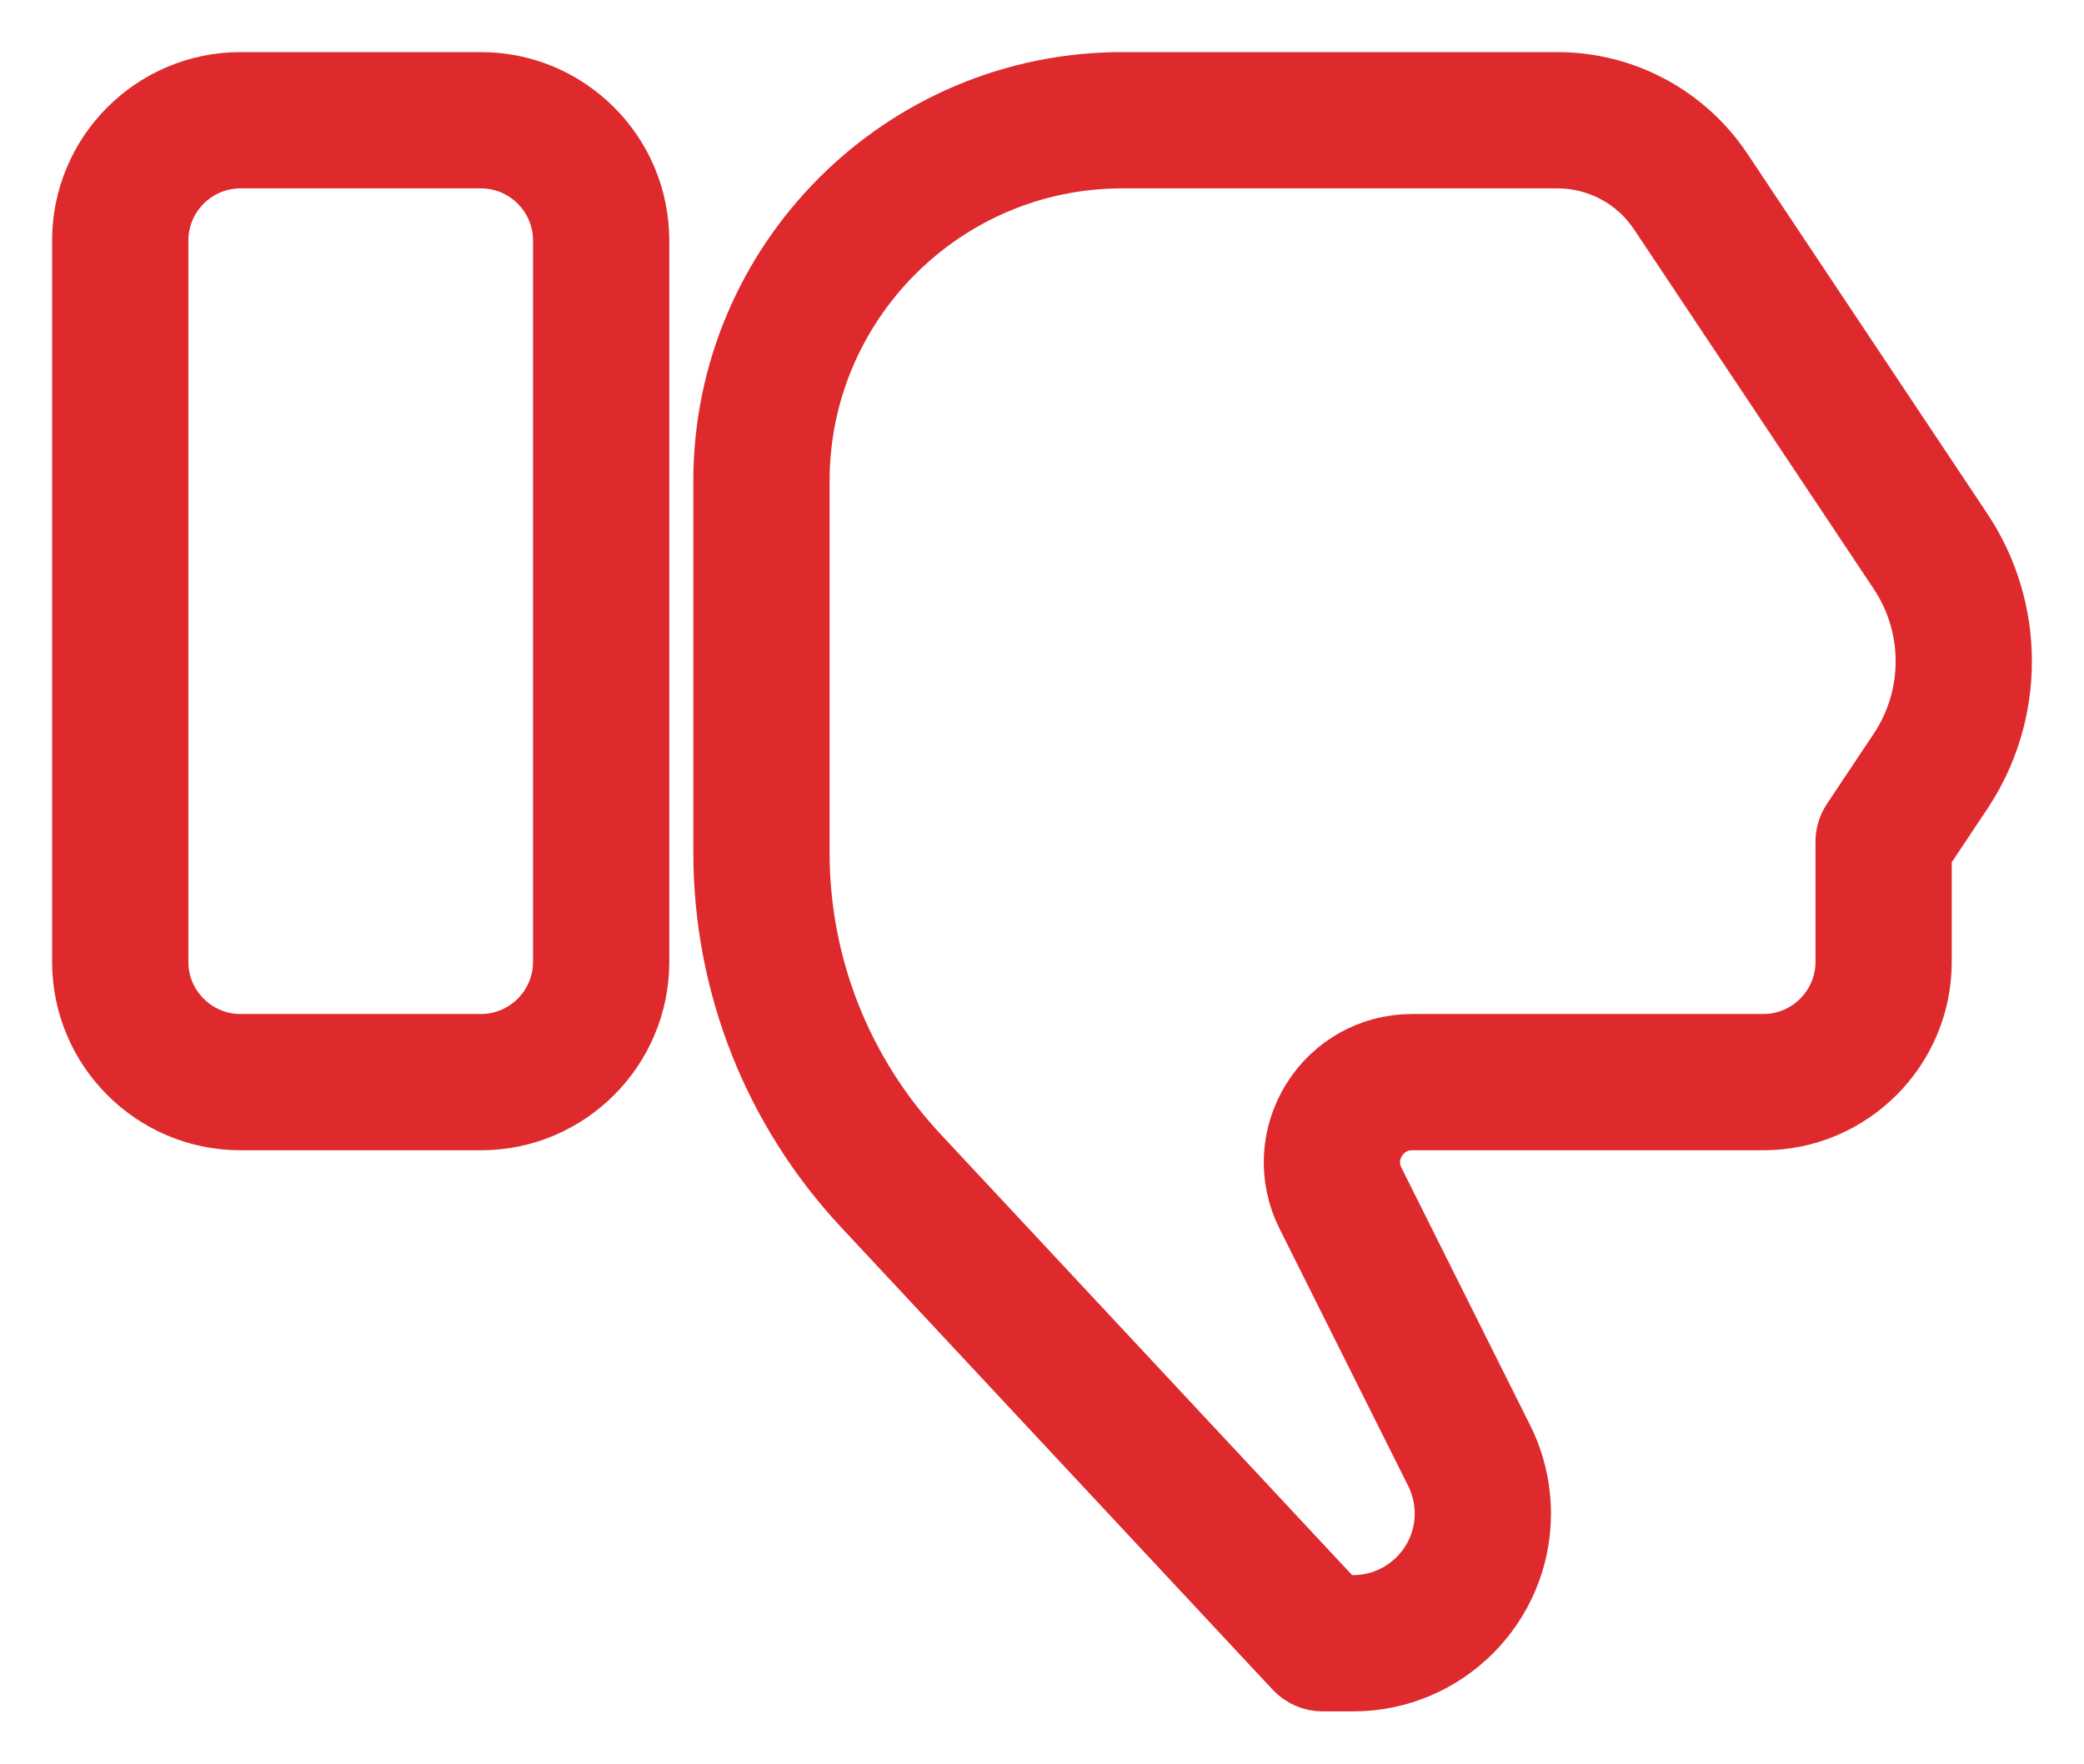
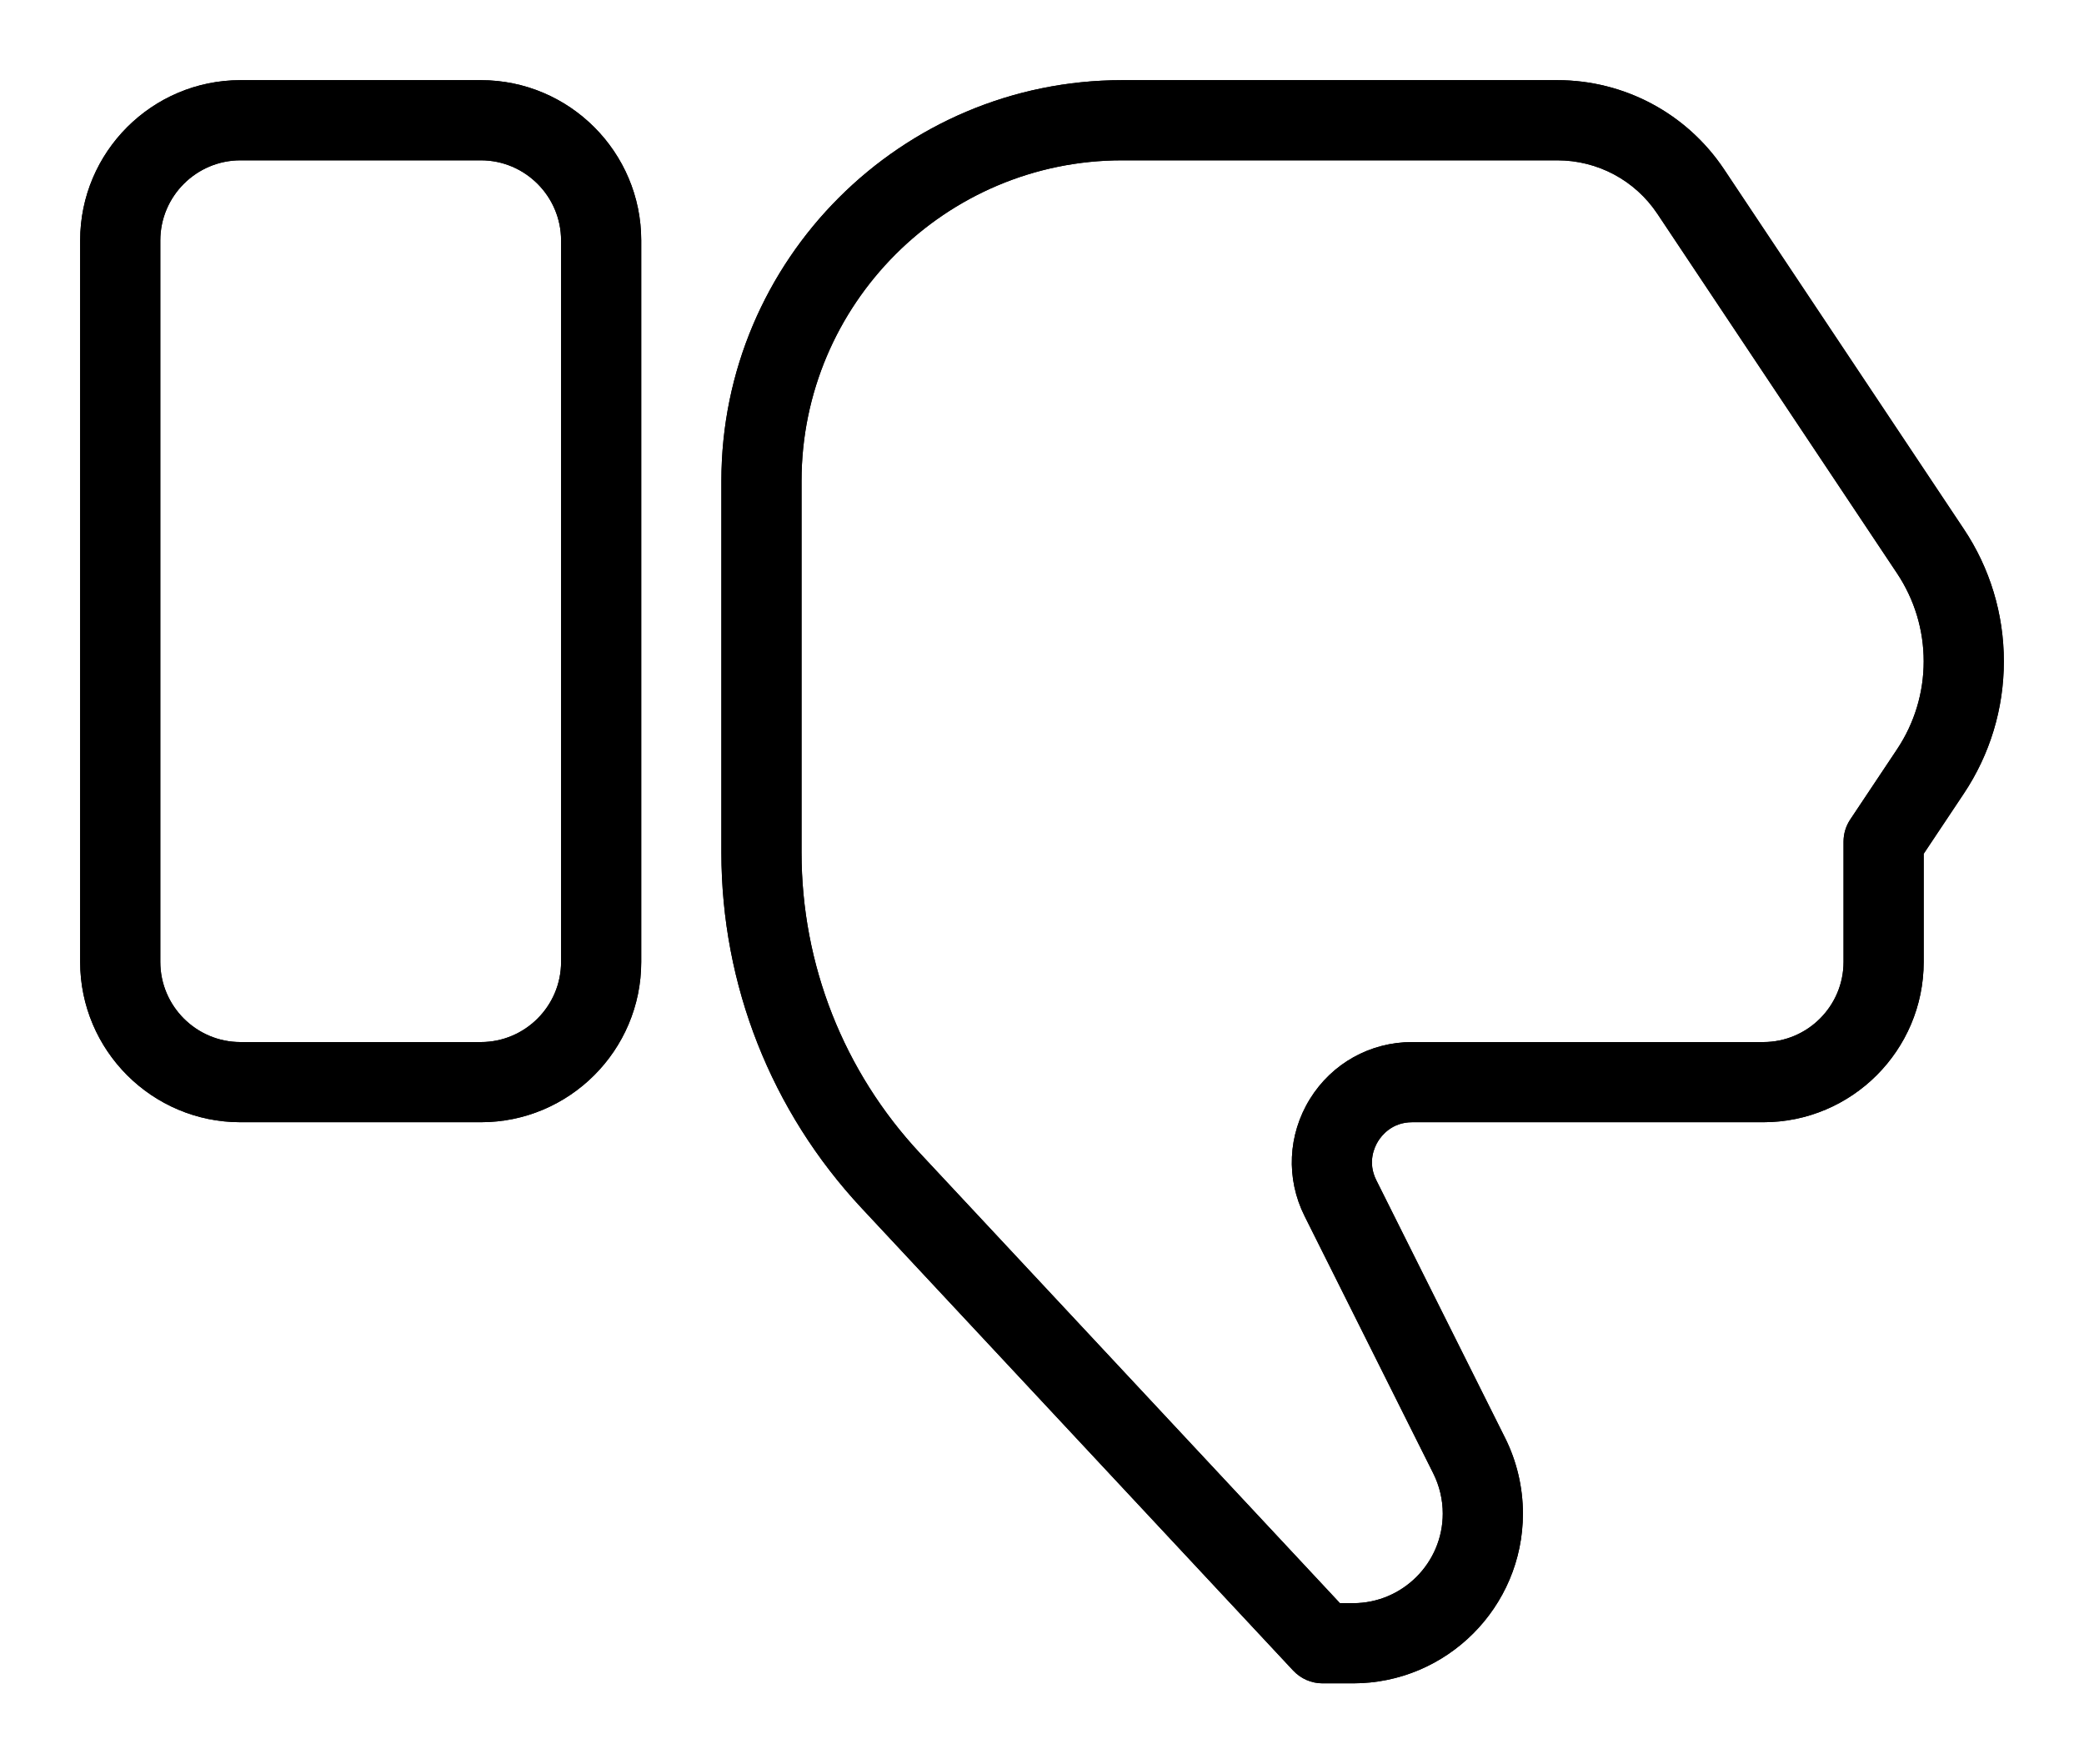
- <svg xmlns="http://www.w3.org/2000/svg" width="26" height="22" viewBox="0 0 26 22" fill="none">
-   <path d="M24.5 9.901L24 10.651V12C24 13.103 23.103 14 22 14H17.618C17.366 14 17.237 14.166 17.193 14.237C17.148 14.309 17.058 14.499 17.171 14.724L18.776 17.935C18.923 18.227 19 18.555 19 18.882C19 20.05 18.05 21 16.882 21H16.5C16.361 21 16.229 20.942 16.134 20.841L10.748 15.07C9.621 13.862 9 12.287 9 10.635V6C9 3.243 11.243 1 14 1H19.43C20.267 1 21.045 1.416 21.51 2.113L24.5 6.599C24.827 7.088 25 7.66 25 8.25C25 8.84 24.827 9.412 24.5 9.901ZM23.668 7.153L20.678 2.668C20.399 2.249 19.932 2 19.43 2H14C11.794 2 10 3.794 10 6V10.635C10 12.033 10.525 13.366 11.479 14.388L16.717 20H16.882C17.498 20 18 19.498 18 18.882C18 18.709 17.959 18.536 17.882 18.382L16.276 15.171C16.042 14.703 16.067 14.157 16.342 13.711C16.617 13.266 17.094 13 17.618 13H22C22.551 13 23 12.551 23 12V10.5C23 10.401 23.029 10.305 23.084 10.223L23.668 9.347C23.885 9.021 24 8.642 24 8.25C24 7.858 23.885 7.479 23.668 7.153Z" fill="#DE2A2D" />
-   <path d="M6 14H3C1.897 14 1 13.103 1 12V3C1 1.897 1.897 1 3 1H6C7.103 1 8 1.897 8 3V12C8 13.103 7.103 14 6 14ZM7 3C7 2.449 6.551 2 6 2H3C2.449 2 2 2.449 2 3V12C2 12.551 2.449 13 3 13H6C6.551 13 7 12.551 7 12V3Z" fill="#DE2A2D" />
-   <path d="M24.5 9.901L24 10.651V12C24 13.103 23.103 14 22 14H17.618C17.366 14 17.237 14.166 17.193 14.237C17.148 14.309 17.058 14.499 17.171 14.724L18.776 17.935C18.923 18.227 19 18.555 19 18.882C19 20.05 18.05 21 16.882 21H16.5C16.361 21 16.229 20.942 16.134 20.841L10.748 15.07C9.621 13.862 9 12.287 9 10.635V6C9 3.243 11.243 1 14 1H19.43C20.267 1 21.045 1.416 21.51 2.113L24.5 6.599C24.827 7.088 25 7.66 25 8.25C25 8.84 24.827 9.412 24.5 9.901ZM23.668 7.153L20.678 2.668C20.399 2.249 19.932 2 19.43 2H14C11.794 2 10 3.794 10 6V10.635C10 12.033 10.525 13.366 11.479 14.388L16.717 20H16.882C17.498 20 18 19.498 18 18.882C18 18.709 17.959 18.536 17.882 18.382L16.276 15.171C16.042 14.703 16.067 14.157 16.342 13.711C16.617 13.266 17.094 13 17.618 13H22C22.551 13 23 12.551 23 12V10.5C23 10.401 23.029 10.305 23.084 10.223L23.668 9.347C23.885 9.021 24 8.642 24 8.25C24 7.858 23.885 7.479 23.668 7.153Z" stroke="#DE2A2D" stroke-width="0.7" />
-   <path d="M6 14H3C1.897 14 1 13.103 1 12V3C1 1.897 1.897 1 3 1H6C7.103 1 8 1.897 8 3V12C8 13.103 7.103 14 6 14ZM7 3C7 2.449 6.551 2 6 2H3C2.449 2 2 2.449 2 3V12C2 12.551 2.449 13 3 13H6C6.551 13 7 12.551 7 12V3Z" stroke="#DE2A2D" stroke-width="0.7" />
+ <svg xmlns="http://www.w3.org/2000/svg" width="26" height="22" viewBox="0 0 26 22">
+   <path d="M24.5 9.901L24 10.651V12C24 13.103 23.103 14 22 14H17.618C17.366 14 17.237 14.166 17.193 14.237C17.148 14.309 17.058 14.499 17.171 14.724L18.776 17.935C18.923 18.227 19 18.555 19 18.882C19 20.05 18.05 21 16.882 21H16.5C16.361 21 16.229 20.942 16.134 20.841L10.748 15.07C9.621 13.862 9 12.287 9 10.635V6C9 3.243 11.243 1 14 1H19.43C20.267 1 21.045 1.416 21.51 2.113L24.5 6.599C24.827 7.088 25 7.66 25 8.25C25 8.84 24.827 9.412 24.5 9.901ZM23.668 7.153L20.678 2.668C20.399 2.249 19.932 2 19.43 2H14C11.794 2 10 3.794 10 6V10.635C10 12.033 10.525 13.366 11.479 14.388L16.717 20H16.882C17.498 20 18 19.498 18 18.882C18 18.709 17.959 18.536 17.882 18.382L16.276 15.171C16.042 14.703 16.067 14.157 16.342 13.711C16.617 13.266 17.094 13 17.618 13H22C22.551 13 23 12.551 23 12V10.5C23 10.401 23.029 10.305 23.084 10.223L23.668 9.347C23.885 9.021 24 8.642 24 8.25C24 7.858 23.885 7.479 23.668 7.153Z" />
+   <path d="M6 14H3C1.897 14 1 13.103 1 12V3C1 1.897 1.897 1 3 1H6C7.103 1 8 1.897 8 3V12C8 13.103 7.103 14 6 14ZM7 3C7 2.449 6.551 2 6 2H3C2.449 2 2 2.449 2 3V12C2 12.551 2.449 13 3 13H6C6.551 13 7 12.551 7 12V3Z" />
+   <path d="M24.5 9.901L24 10.651V12C24 13.103 23.103 14 22 14H17.618C17.366 14 17.237 14.166 17.193 14.237C17.148 14.309 17.058 14.499 17.171 14.724L18.776 17.935C18.923 18.227 19 18.555 19 18.882C19 20.05 18.05 21 16.882 21H16.5C16.361 21 16.229 20.942 16.134 20.841L10.748 15.07C9.621 13.862 9 12.287 9 10.635V6C9 3.243 11.243 1 14 1H19.43C20.267 1 21.045 1.416 21.51 2.113L24.5 6.599C24.827 7.088 25 7.66 25 8.25C25 8.84 24.827 9.412 24.5 9.901ZM23.668 7.153L20.678 2.668C20.399 2.249 19.932 2 19.43 2H14C11.794 2 10 3.794 10 6V10.635C10 12.033 10.525 13.366 11.479 14.388L16.717 20H16.882C17.498 20 18 19.498 18 18.882C18 18.709 17.959 18.536 17.882 18.382L16.276 15.171C16.042 14.703 16.067 14.157 16.342 13.711C16.617 13.266 17.094 13 17.618 13H22C22.551 13 23 12.551 23 12V10.5C23 10.401 23.029 10.305 23.084 10.223L23.668 9.347C23.885 9.021 24 8.642 24 8.25C24 7.858 23.885 7.479 23.668 7.153Z" stroke-width="0.7" />
+   <path d="M6 14H3C1.897 14 1 13.103 1 12V3C1 1.897 1.897 1 3 1H6C7.103 1 8 1.897 8 3V12C8 13.103 7.103 14 6 14ZM7 3C7 2.449 6.551 2 6 2H3C2.449 2 2 2.449 2 3V12C2 12.551 2.449 13 3 13H6C6.551 13 7 12.551 7 12V3Z" stroke-width="0.7" />
</svg>
